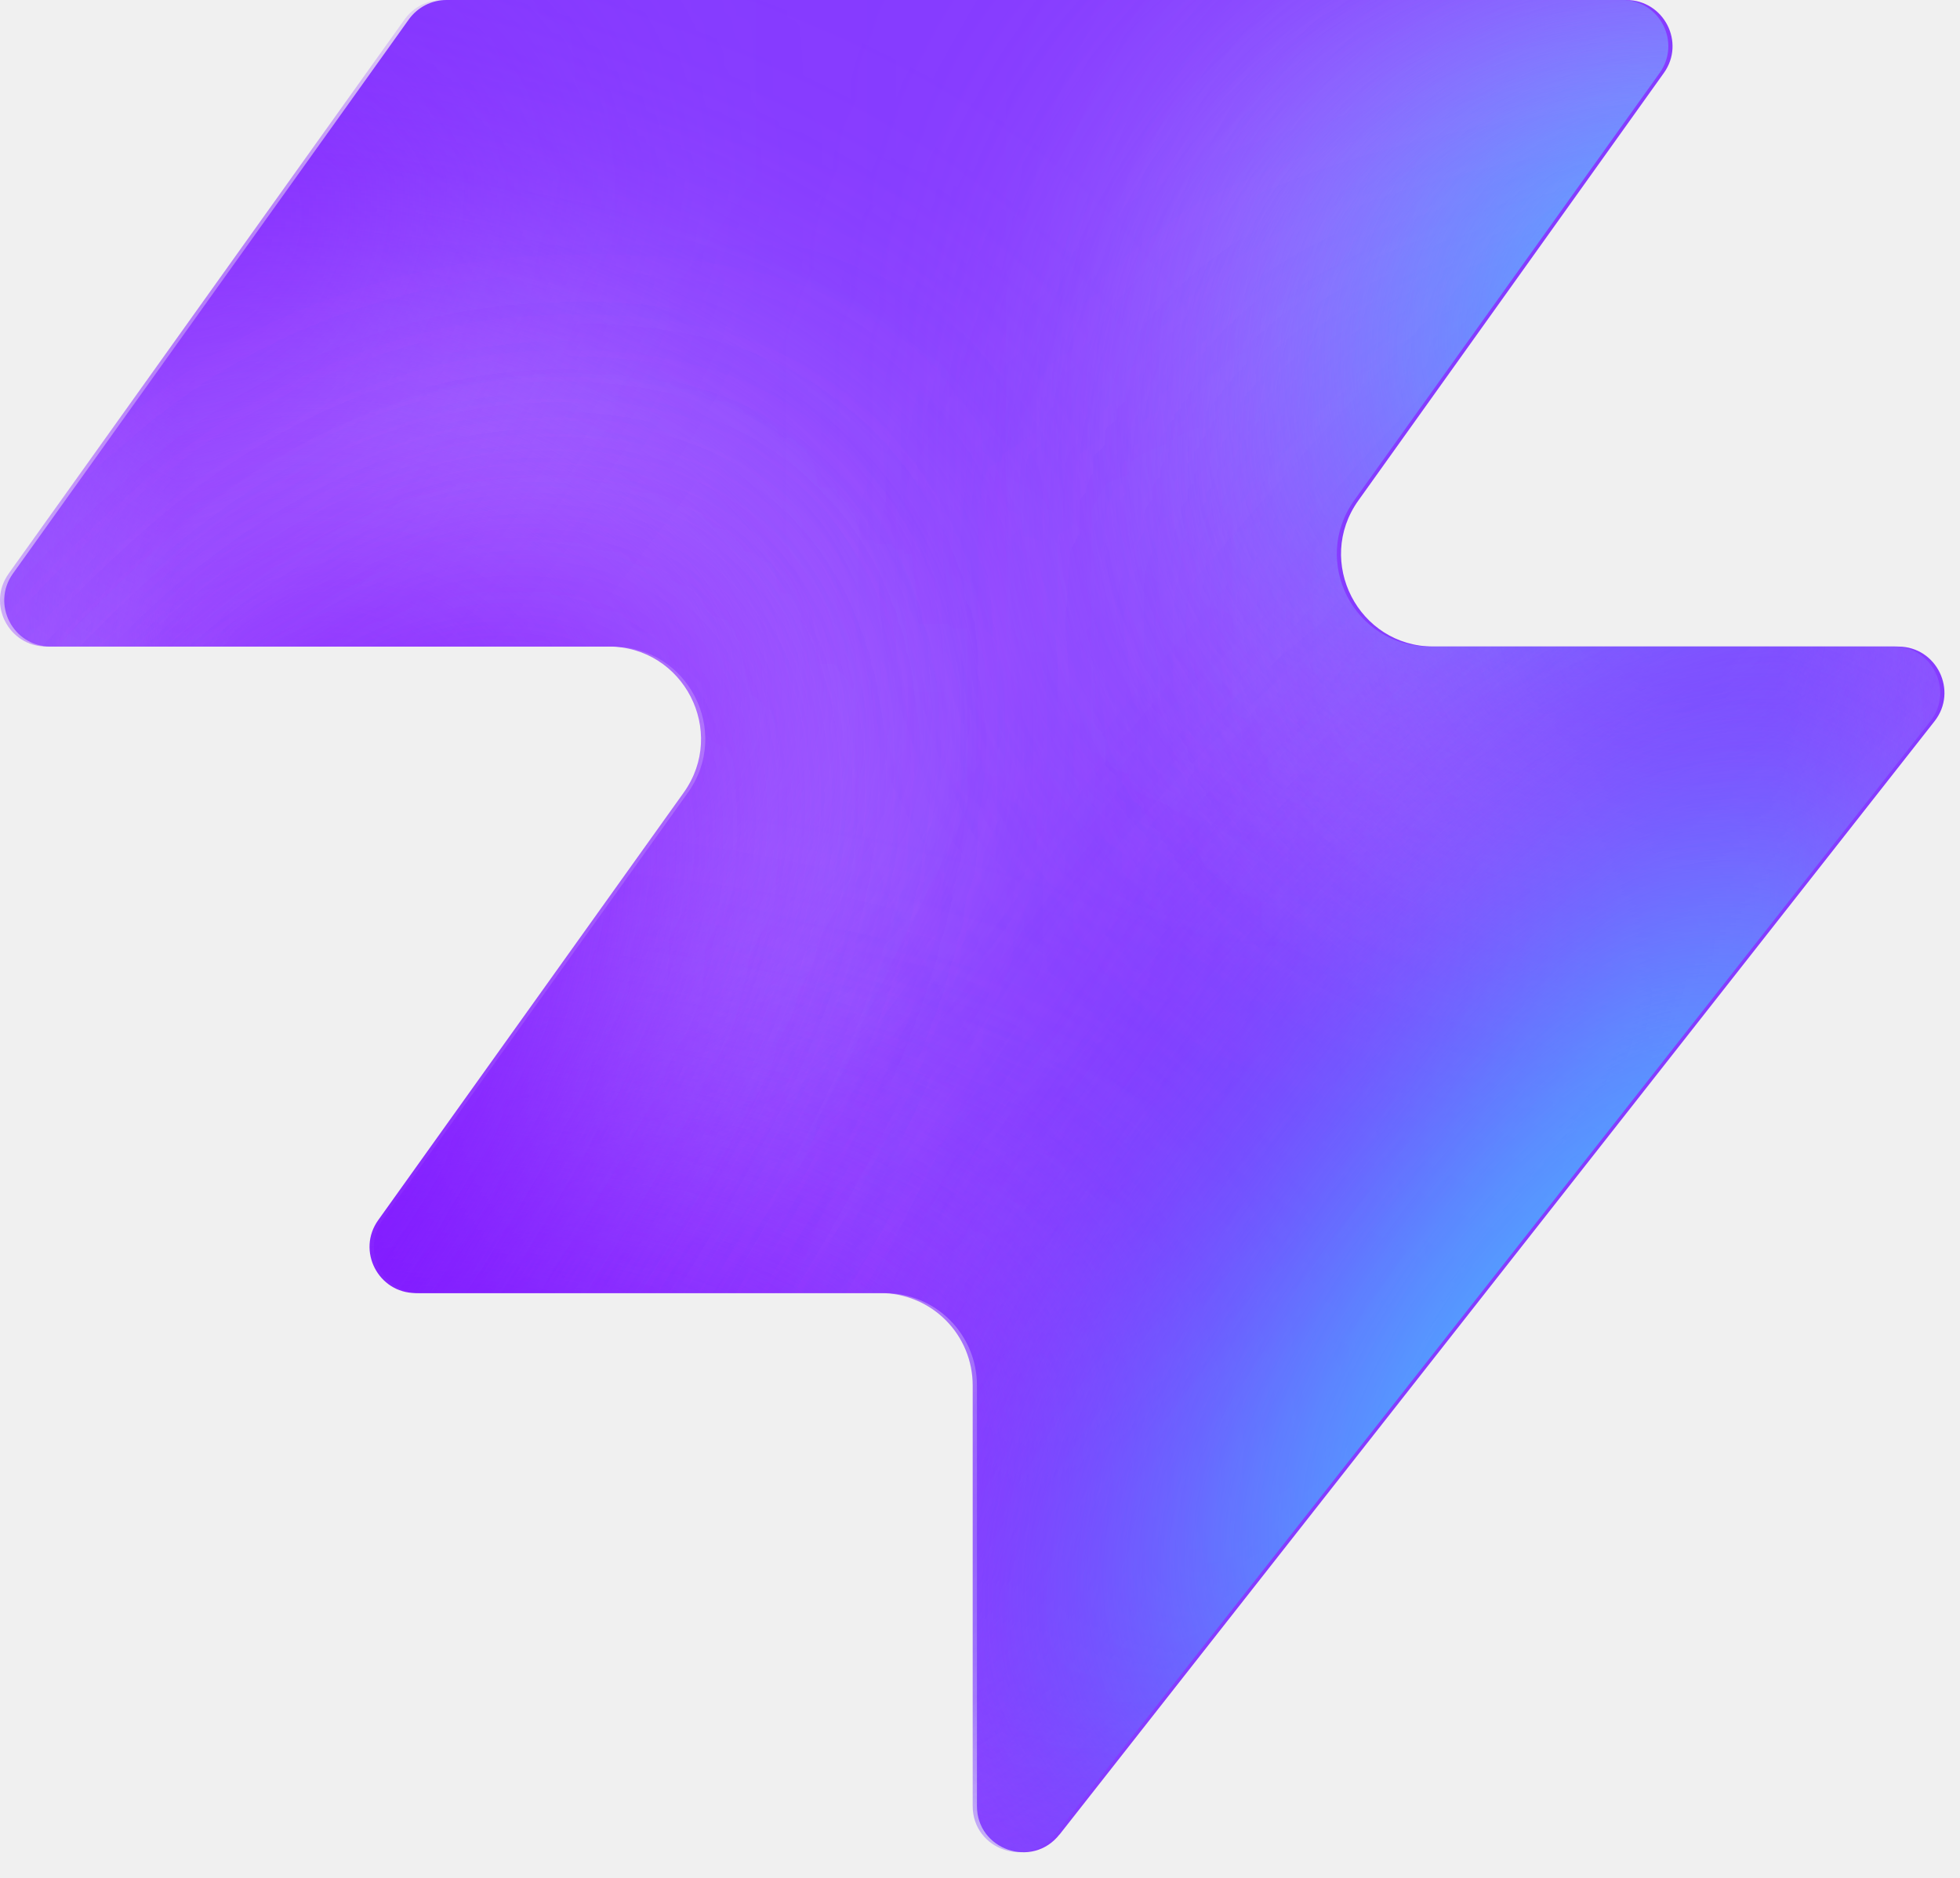
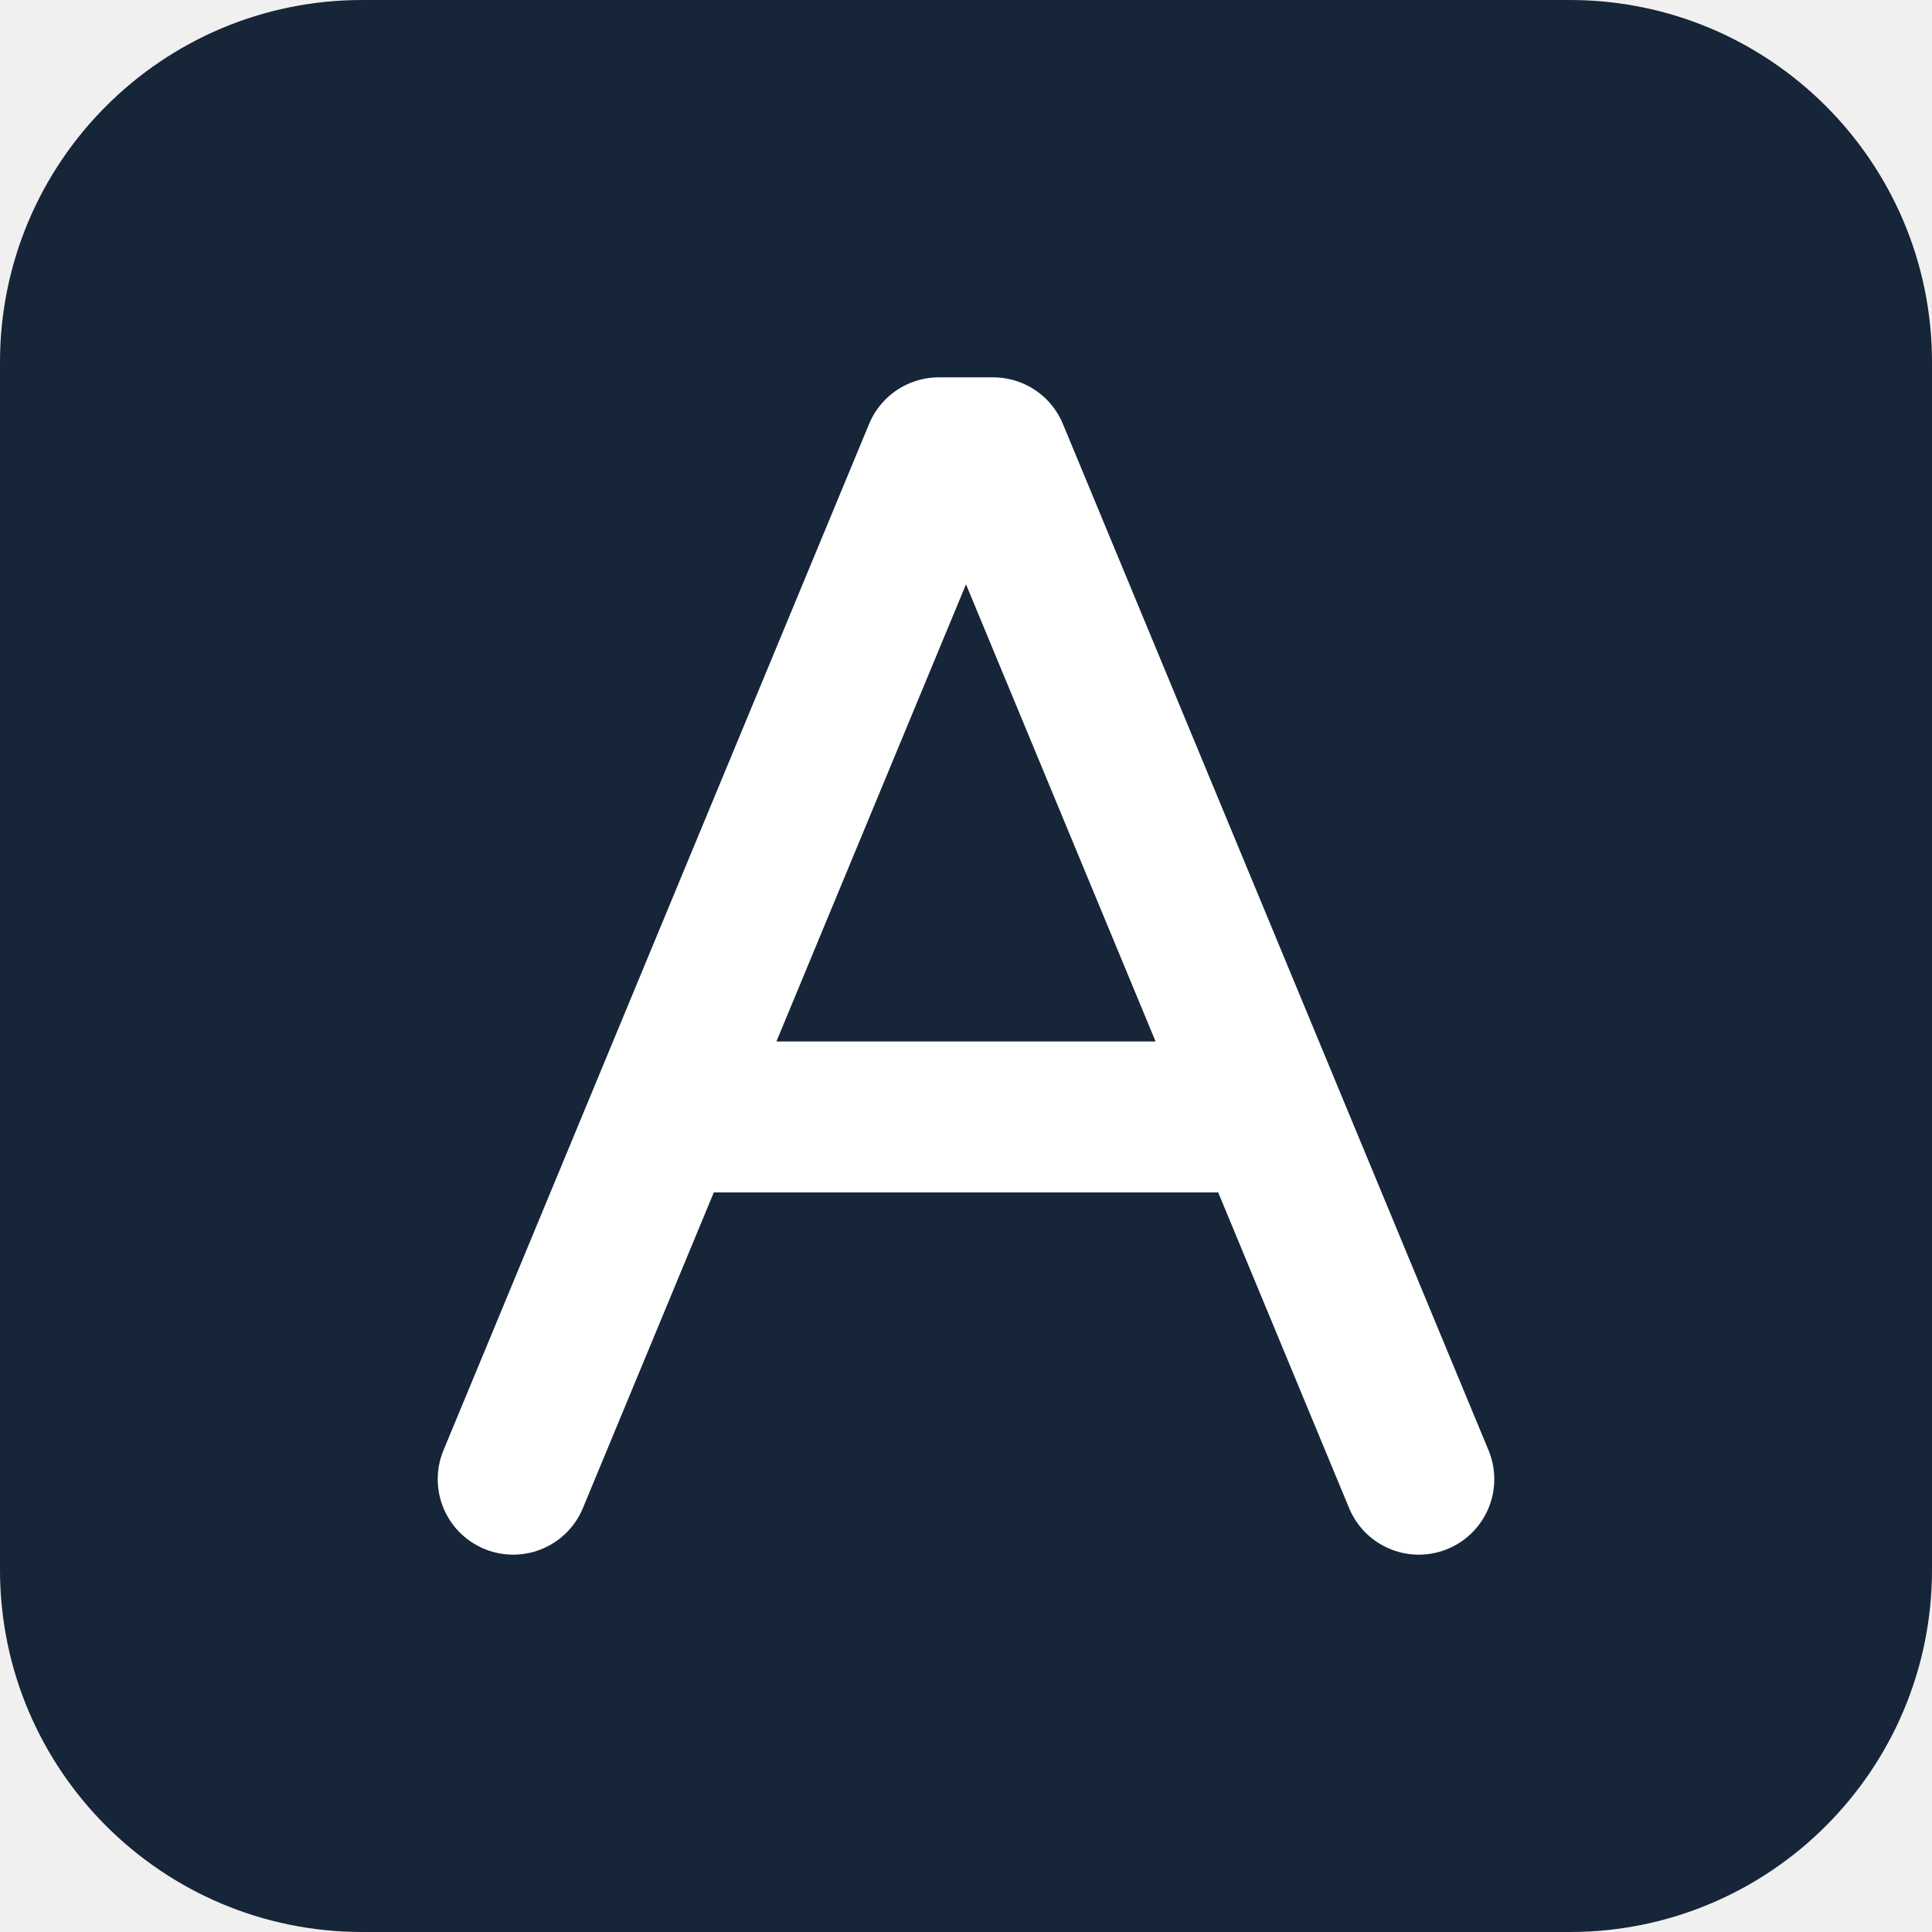
- <svg xmlns="http://www.w3.org/2000/svg" width="48" height="46" fill="none" viewBox="0 0 48 46">
-   <path fill="#863bff" d="M25.946 44.938c-.664.845-2.021.375-2.021-.698V33.937a2.26 2.26 0 0 0-2.262-2.262H10.287c-.92 0-1.456-1.04-.92-1.788l7.48-10.471c1.07-1.497 0-3.578-1.842-3.578H1.237c-.92 0-1.456-1.04-.92-1.788L10.013.474c.214-.297.556-.474.92-.474h28.894c.92 0 1.456 1.04.92 1.788l-7.48 10.471c-1.07 1.498 0 3.579 1.842 3.579h11.377c.943 0 1.473 1.088.89 1.83L25.947 44.94z" style="fill:#863bff;fill:color(display-p3 .525 .23 1);fill-opacity:1" />
-   <mask id="a" width="48" height="46" x="0" y="0" maskUnits="userSpaceOnUse" style="mask-type:alpha">
-     <path fill="#000" d="M25.842 44.938c-.664.844-2.021.375-2.021-.698V33.937a2.26 2.26 0 0 0-2.262-2.262H10.183c-.92 0-1.456-1.04-.92-1.788l7.48-10.471c1.07-1.498 0-3.579-1.842-3.579H1.133c-.92 0-1.456-1.04-.92-1.787L9.91.473c.214-.297.556-.474.92-.474h28.894c.92 0 1.456 1.04.92 1.788l-7.48 10.471c-1.07 1.498 0 3.578 1.842 3.578h11.377c.943 0 1.473 1.088.89 1.832L25.843 44.94z" style="fill:#000;fill-opacity:1" />
-   </mask>
-   <g mask="url(#a)">
-     <g filter="url(#b)">
-       <ellipse cx="5.508" cy="14.704" fill="#ede6ff" rx="5.508" ry="14.704" style="fill:#ede6ff;fill:color(display-p3 .927 .903 1);fill-opacity:1" transform="matrix(.00324 1 1 -.00324 -4.47 31.516)" />
-     </g>
-     <g filter="url(#c)">
-       <ellipse cx="10.399" cy="29.851" fill="#ede6ff" rx="10.399" ry="29.851" style="fill:#ede6ff;fill:color(display-p3 .927 .903 1);fill-opacity:1" transform="matrix(.00324 1 1 -.00324 -39.328 7.883)" />
-     </g>
-     <g filter="url(#d)">
-       <ellipse cx="5.508" cy="30.487" fill="#7e14ff" rx="5.508" ry="30.487" style="fill:#7e14ff;fill:color(display-p3 .492 .077 1);fill-opacity:1" transform="rotate(89.814 -25.913 -14.639)scale(1 -1)" />
-     </g>
-     <g filter="url(#e)">
-       <ellipse cx="5.508" cy="30.599" fill="#7e14ff" rx="5.508" ry="30.599" style="fill:#7e14ff;fill:color(display-p3 .492 .077 1);fill-opacity:1" transform="rotate(89.814 -32.644 -3.334)scale(1 -1)" />
-     </g>
-     <g filter="url(#f)">
-       <ellipse cx="5.508" cy="30.599" fill="#7e14ff" rx="5.508" ry="30.599" style="fill:#7e14ff;fill:color(display-p3 .492 .077 1);fill-opacity:1" transform="matrix(.00324 1 1 -.00324 -34.34 30.47)" />
-     </g>
-     <g filter="url(#g)">
-       <ellipse cx="14.072" cy="22.078" fill="#ede6ff" rx="14.072" ry="22.078" style="fill:#ede6ff;fill:color(display-p3 .927 .903 1);fill-opacity:1" transform="rotate(93.35 24.506 48.493)scale(-1 1)" />
-     </g>
-     <g filter="url(#h)">
-       <ellipse cx="3.47" cy="21.501" fill="#7e14ff" rx="3.47" ry="21.501" style="fill:#7e14ff;fill:color(display-p3 .492 .077 1);fill-opacity:1" transform="rotate(89.009 28.708 47.59)scale(-1 1)" />
-     </g>
-     <g filter="url(#i)">
-       <ellipse cx="3.47" cy="21.501" fill="#7e14ff" rx="3.47" ry="21.501" style="fill:#7e14ff;fill:color(display-p3 .492 .077 1);fill-opacity:1" transform="rotate(89.009 28.708 47.59)scale(-1 1)" />
-     </g>
-     <g filter="url(#j)">
-       <ellipse cx=".387" cy="8.972" fill="#7e14ff" rx="4.407" ry="29.108" style="fill:#7e14ff;fill:color(display-p3 .492 .077 1);fill-opacity:1" transform="rotate(39.51 .387 8.972)" />
-     </g>
-     <g filter="url(#k)">
-       <ellipse cx="47.523" cy="-6.092" fill="#7e14ff" rx="4.407" ry="29.108" style="fill:#7e14ff;fill:color(display-p3 .492 .077 1);fill-opacity:1" transform="rotate(37.892 47.523 -6.092)" />
-     </g>
-     <g filter="url(#l)">
-       <ellipse cx="41.412" cy="6.333" fill="#47bfff" rx="5.971" ry="9.665" style="fill:#47bfff;fill:color(display-p3 .28 .748 1);fill-opacity:1" transform="rotate(37.892 41.412 6.333)" />
-     </g>
-     <g filter="url(#m)">
-       <ellipse cx="-1.879" cy="38.332" fill="#7e14ff" rx="4.407" ry="29.108" style="fill:#7e14ff;fill:color(display-p3 .492 .077 1);fill-opacity:1" transform="rotate(37.892 -1.88 38.332)" />
-     </g>
-     <g filter="url(#n)">
-       <ellipse cx="-1.879" cy="38.332" fill="#7e14ff" rx="4.407" ry="29.108" style="fill:#7e14ff;fill:color(display-p3 .492 .077 1);fill-opacity:1" transform="rotate(37.892 -1.88 38.332)" />
-     </g>
-     <g filter="url(#o)">
-       <ellipse cx="35.651" cy="29.907" fill="#7e14ff" rx="4.407" ry="29.108" style="fill:#7e14ff;fill:color(display-p3 .492 .077 1);fill-opacity:1" transform="rotate(37.892 35.651 29.907)" />
-     </g>
-     <g filter="url(#p)">
-       <ellipse cx="38.418" cy="32.4" fill="#47bfff" rx="5.971" ry="15.297" style="fill:#47bfff;fill:color(display-p3 .28 .748 1);fill-opacity:1" transform="rotate(37.892 38.418 32.4)" />
-     </g>
-   </g>
-   <defs>
-     <filter id="b" width="60.045" height="41.654" x="-19.77" y="16.149" color-interpolation-filters="sRGB" filterUnits="userSpaceOnUse">
-       <feFlood flood-opacity="0" result="BackgroundImageFix" />
-       <feBlend in="SourceGraphic" in2="BackgroundImageFix" result="shape" />
-       <feGaussianBlur result="effect1_foregroundBlur_2002_17158" stdDeviation="7.659" />
-     </filter>
-     <filter id="c" width="90.34" height="51.437" x="-54.613" y="-7.533" color-interpolation-filters="sRGB" filterUnits="userSpaceOnUse">
-       <feFlood flood-opacity="0" result="BackgroundImageFix" />
-       <feBlend in="SourceGraphic" in2="BackgroundImageFix" result="shape" />
-       <feGaussianBlur result="effect1_foregroundBlur_2002_17158" stdDeviation="7.659" />
-     </filter>
-     <filter id="d" width="79.355" height="29.4" x="-49.64" y="2.03" color-interpolation-filters="sRGB" filterUnits="userSpaceOnUse">
-       <feFlood flood-opacity="0" result="BackgroundImageFix" />
-       <feBlend in="SourceGraphic" in2="BackgroundImageFix" result="shape" />
-       <feGaussianBlur result="effect1_foregroundBlur_2002_17158" stdDeviation="4.596" />
-     </filter>
-     <filter id="e" width="79.579" height="29.4" x="-45.045" y="20.029" color-interpolation-filters="sRGB" filterUnits="userSpaceOnUse">
-       <feFlood flood-opacity="0" result="BackgroundImageFix" />
-       <feBlend in="SourceGraphic" in2="BackgroundImageFix" result="shape" />
-       <feGaussianBlur result="effect1_foregroundBlur_2002_17158" stdDeviation="4.596" />
-     </filter>
-     <filter id="f" width="79.579" height="29.4" x="-43.513" y="21.178" color-interpolation-filters="sRGB" filterUnits="userSpaceOnUse">
-       <feFlood flood-opacity="0" result="BackgroundImageFix" />
-       <feBlend in="SourceGraphic" in2="BackgroundImageFix" result="shape" />
-       <feGaussianBlur result="effect1_foregroundBlur_2002_17158" stdDeviation="4.596" />
-     </filter>
-     <filter id="g" width="74.749" height="58.852" x="15.756" y="-17.901" color-interpolation-filters="sRGB" filterUnits="userSpaceOnUse">
-       <feFlood flood-opacity="0" result="BackgroundImageFix" />
-       <feBlend in="SourceGraphic" in2="BackgroundImageFix" result="shape" />
-       <feGaussianBlur result="effect1_foregroundBlur_2002_17158" stdDeviation="7.659" />
-     </filter>
-     <filter id="h" width="61.377" height="25.362" x="23.548" y="2.284" color-interpolation-filters="sRGB" filterUnits="userSpaceOnUse">
-       <feFlood flood-opacity="0" result="BackgroundImageFix" />
-       <feBlend in="SourceGraphic" in2="BackgroundImageFix" result="shape" />
-       <feGaussianBlur result="effect1_foregroundBlur_2002_17158" stdDeviation="4.596" />
-     </filter>
-     <filter id="i" width="61.377" height="25.362" x="23.548" y="2.284" color-interpolation-filters="sRGB" filterUnits="userSpaceOnUse">
-       <feFlood flood-opacity="0" result="BackgroundImageFix" />
-       <feBlend in="SourceGraphic" in2="BackgroundImageFix" result="shape" />
-       <feGaussianBlur result="effect1_foregroundBlur_2002_17158" stdDeviation="4.596" />
-     </filter>
-     <filter id="j" width="56.045" height="63.649" x="-27.636" y="-22.853" color-interpolation-filters="sRGB" filterUnits="userSpaceOnUse">
-       <feFlood flood-opacity="0" result="BackgroundImageFix" />
-       <feBlend in="SourceGraphic" in2="BackgroundImageFix" result="shape" />
-       <feGaussianBlur result="effect1_foregroundBlur_2002_17158" stdDeviation="4.596" />
-     </filter>
-     <filter id="k" width="54.814" height="64.646" x="20.116" y="-38.415" color-interpolation-filters="sRGB" filterUnits="userSpaceOnUse">
-       <feFlood flood-opacity="0" result="BackgroundImageFix" />
-       <feBlend in="SourceGraphic" in2="BackgroundImageFix" result="shape" />
-       <feGaussianBlur result="effect1_foregroundBlur_2002_17158" stdDeviation="4.596" />
-     </filter>
-     <filter id="l" width="33.541" height="35.313" x="24.641" y="-11.323" color-interpolation-filters="sRGB" filterUnits="userSpaceOnUse">
-       <feFlood flood-opacity="0" result="BackgroundImageFix" />
-       <feBlend in="SourceGraphic" in2="BackgroundImageFix" result="shape" />
-       <feGaussianBlur result="effect1_foregroundBlur_2002_17158" stdDeviation="4.596" />
-     </filter>
-     <filter id="m" width="54.814" height="64.646" x="-29.286" y="6.009" color-interpolation-filters="sRGB" filterUnits="userSpaceOnUse">
-       <feFlood flood-opacity="0" result="BackgroundImageFix" />
-       <feBlend in="SourceGraphic" in2="BackgroundImageFix" result="shape" />
-       <feGaussianBlur result="effect1_foregroundBlur_2002_17158" stdDeviation="4.596" />
-     </filter>
-     <filter id="n" width="54.814" height="64.646" x="-29.286" y="6.009" color-interpolation-filters="sRGB" filterUnits="userSpaceOnUse">
-       <feFlood flood-opacity="0" result="BackgroundImageFix" />
-       <feBlend in="SourceGraphic" in2="BackgroundImageFix" result="shape" />
-       <feGaussianBlur result="effect1_foregroundBlur_2002_17158" stdDeviation="4.596" />
-     </filter>
-     <filter id="o" width="54.814" height="64.646" x="8.244" y="-2.416" color-interpolation-filters="sRGB" filterUnits="userSpaceOnUse">
-       <feFlood flood-opacity="0" result="BackgroundImageFix" />
-       <feBlend in="SourceGraphic" in2="BackgroundImageFix" result="shape" />
-       <feGaussianBlur result="effect1_foregroundBlur_2002_17158" stdDeviation="4.596" />
-     </filter>
-     <filter id="p" width="39.409" height="43.623" x="18.713" y="10.588" color-interpolation-filters="sRGB" filterUnits="userSpaceOnUse">
-       <feFlood flood-opacity="0" result="BackgroundImageFix" />
-       <feBlend in="SourceGraphic" in2="BackgroundImageFix" result="shape" />
-       <feGaussianBlur result="effect1_foregroundBlur_2002_17158" stdDeviation="4.596" />
-     </filter>
-   </defs>
+ <svg xmlns="http://www.w3.org/2000/svg" viewBox="0 0 64 64">
+   <rect width="64" height="64" rx="12" fill="#162538" />
+   <path d="M17 49 31.1 15h1.8L47 49M22.5 37h19" fill="none" stroke="#fff" stroke-width="5" stroke-linecap="round" stroke-linejoin="round" />
</svg>
